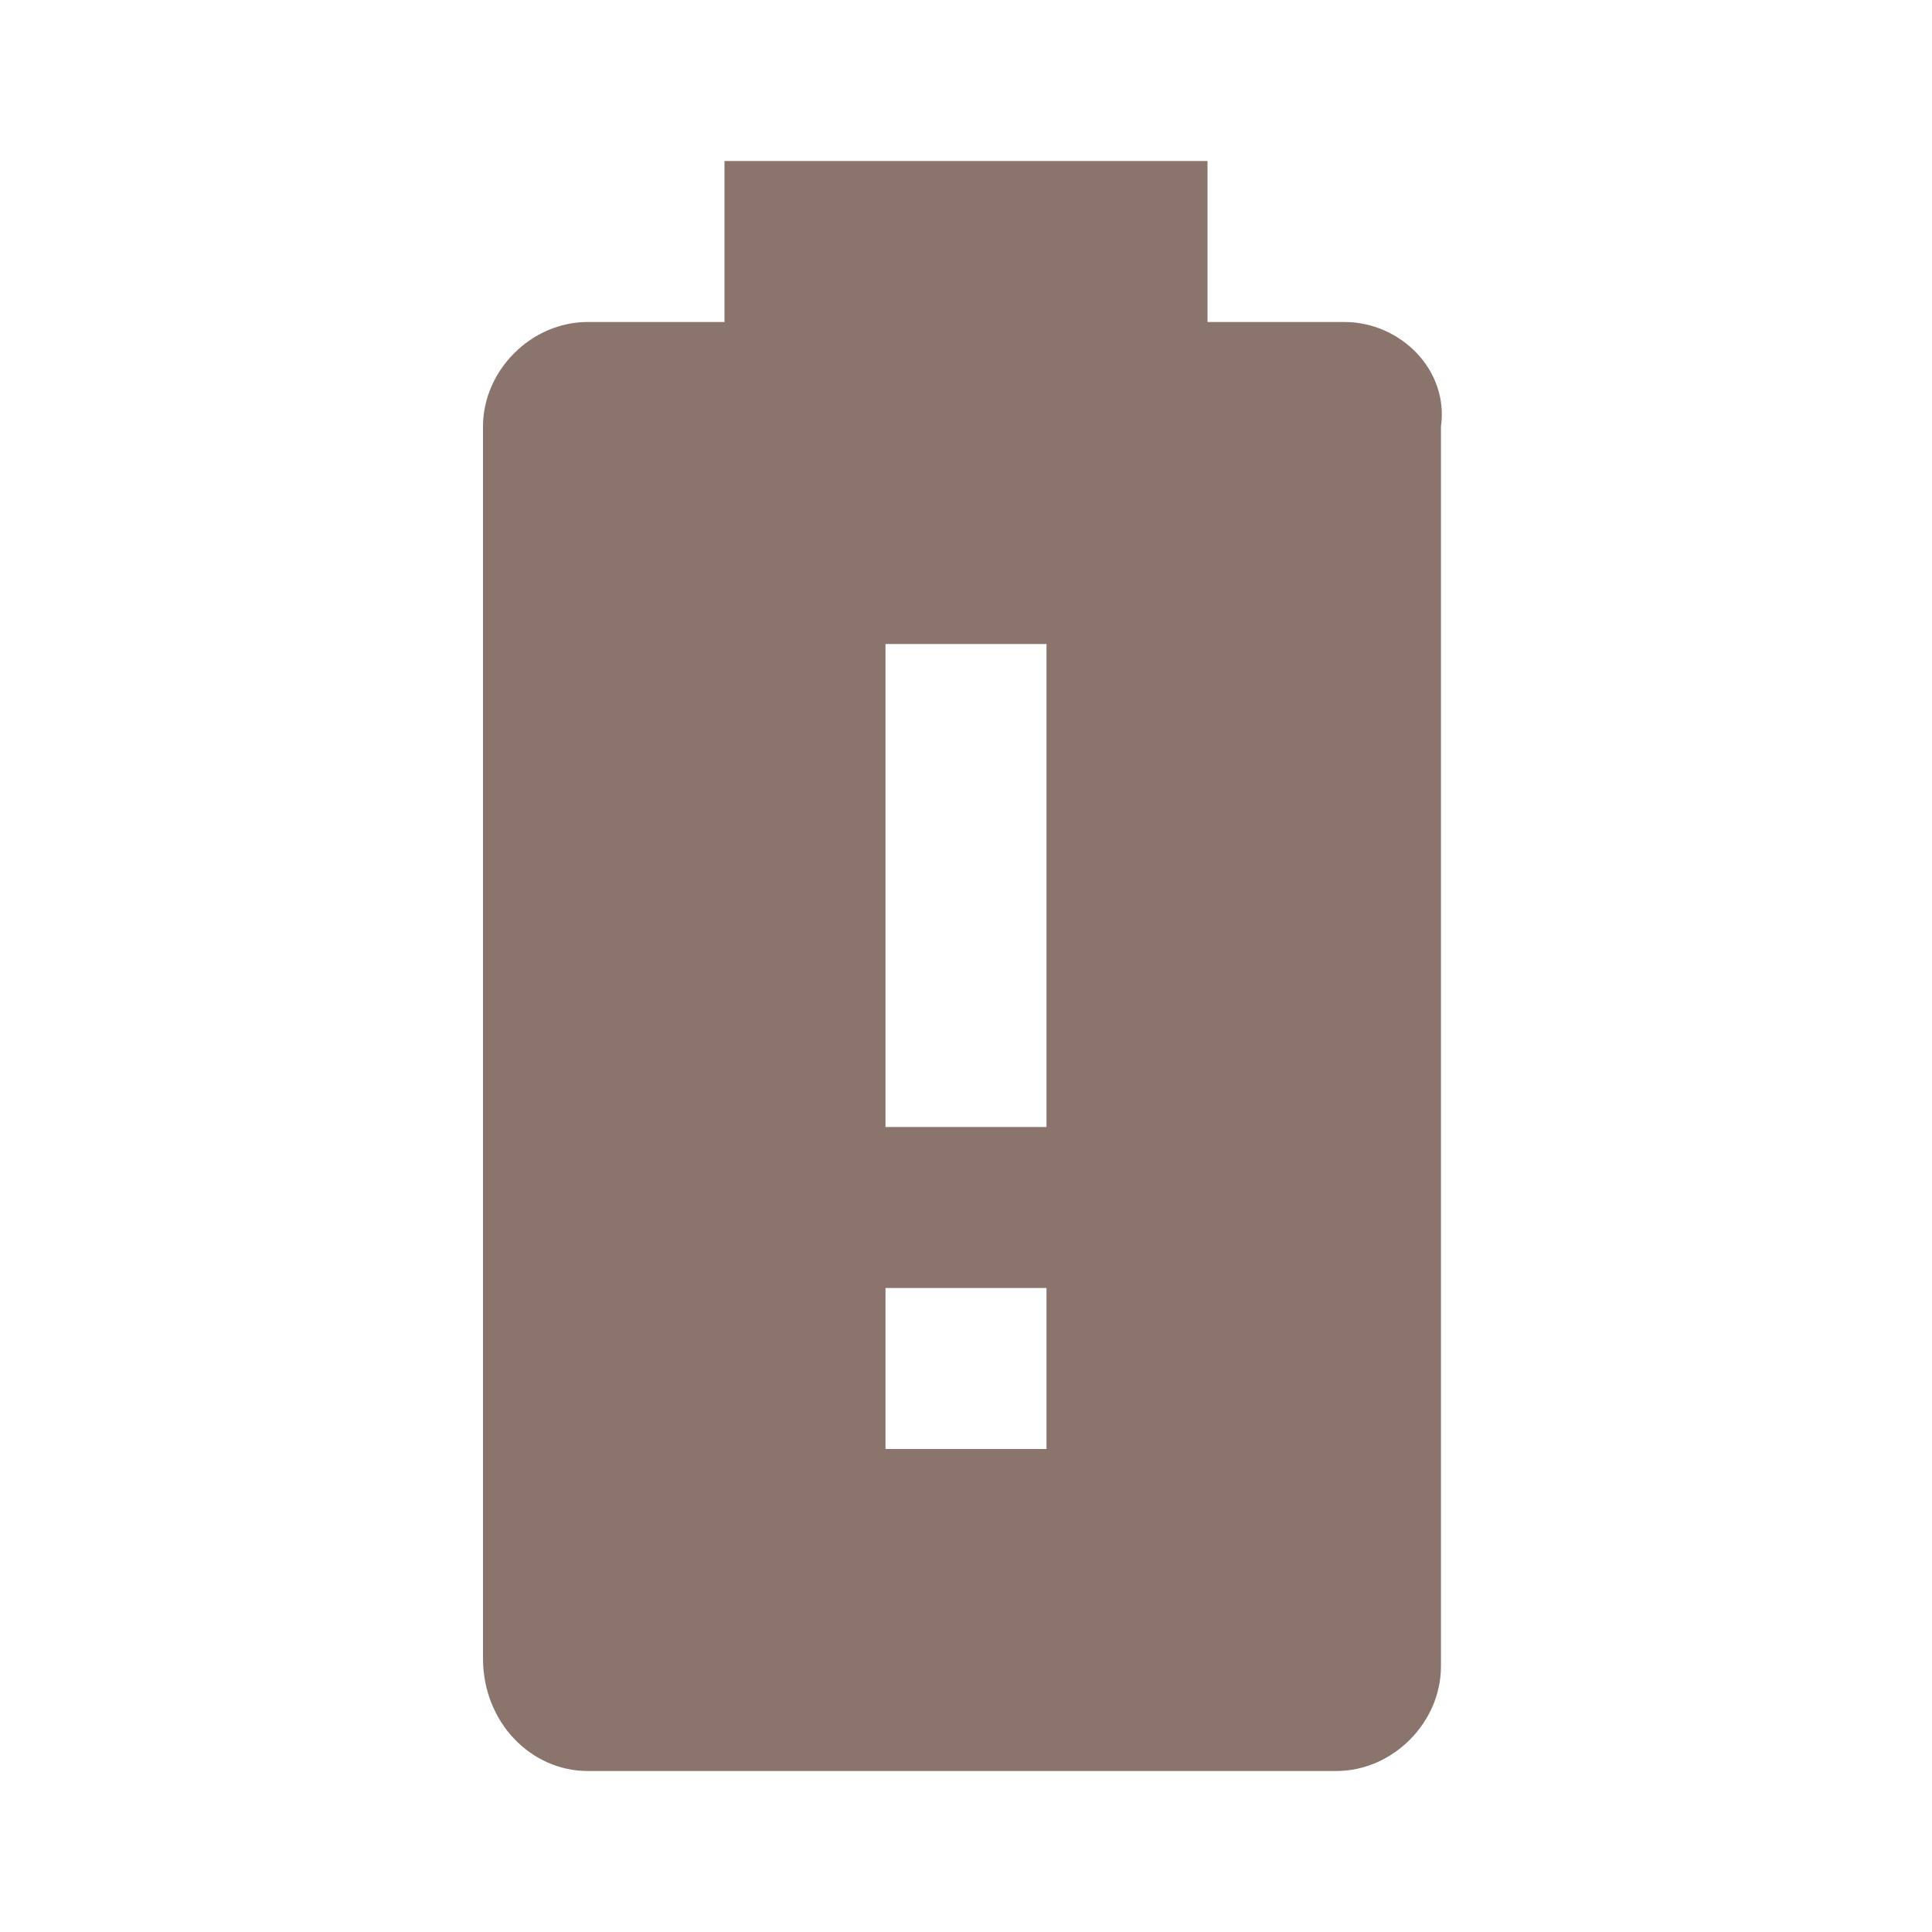
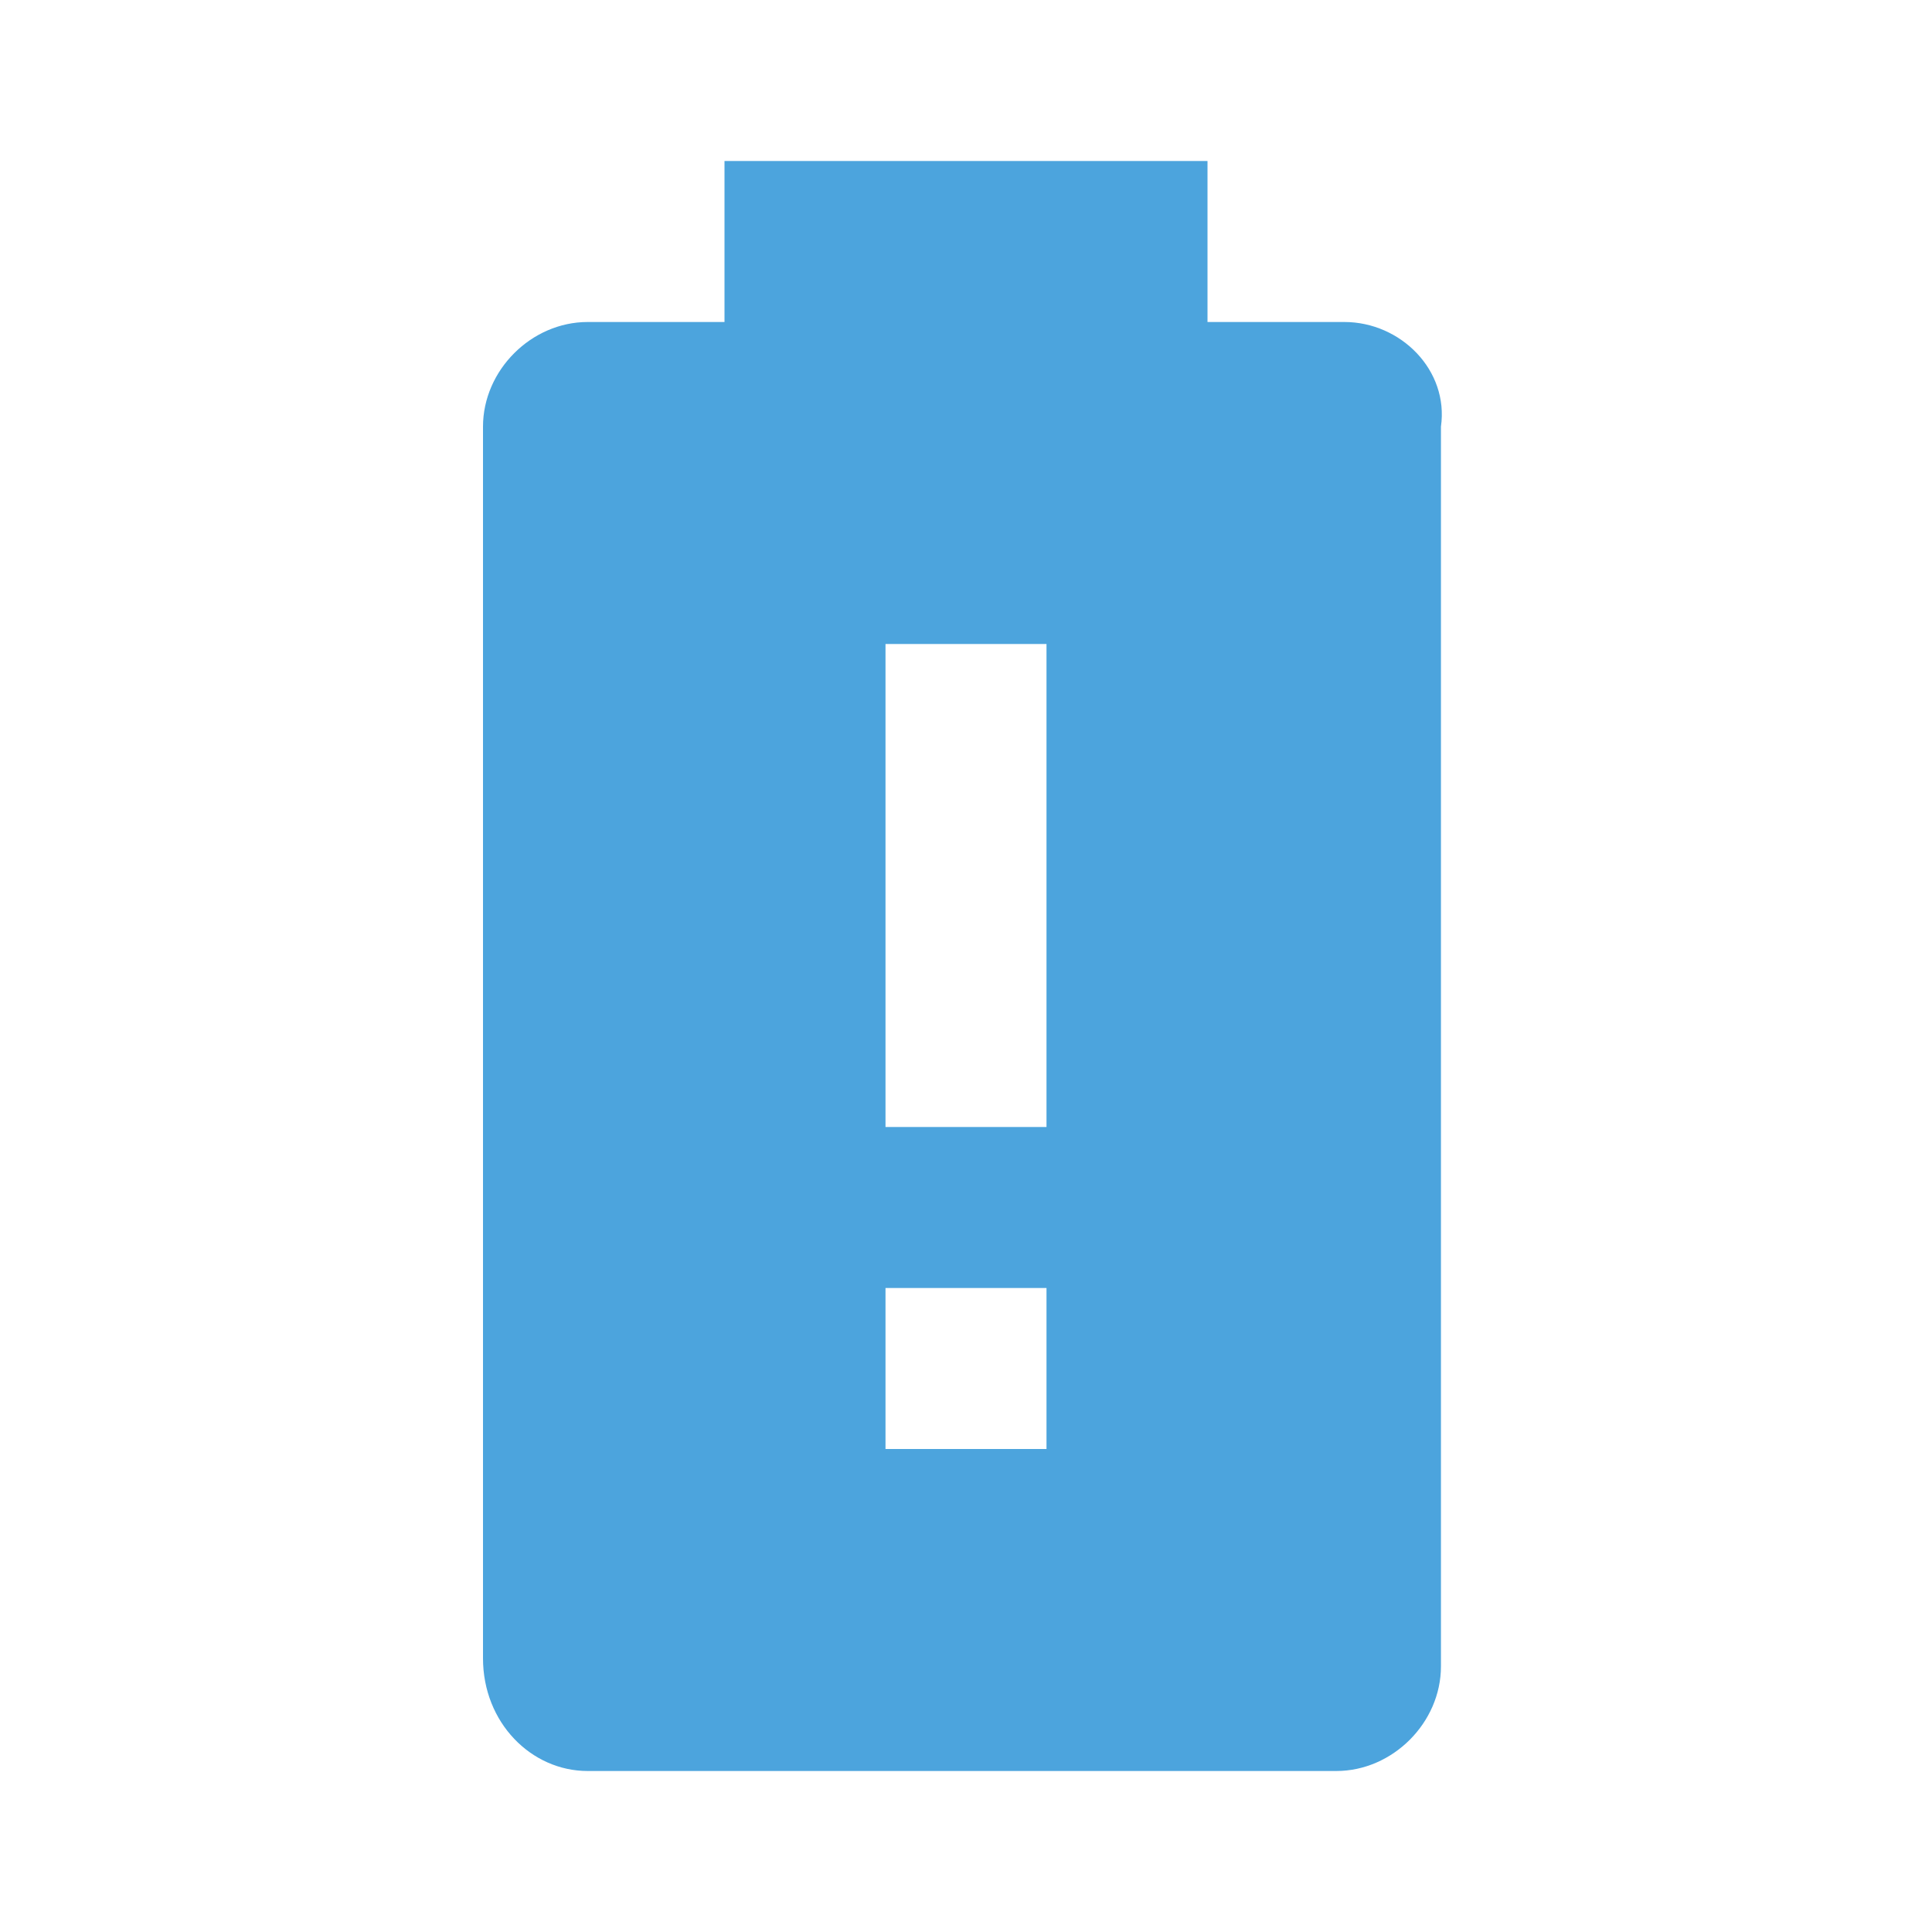
<svg xmlns="http://www.w3.org/2000/svg" viewBox="0 0 24 24">
-   <path d="M13 14H11V8H13M13 18H11V16H13M16.7 4H15V2H9V4H7.3C6.6 4 6 4.6 6 5.3V20.6C6 21.4 6.6 22 7.3 22H16.6C17.3 22 17.9 21.4 17.9 20.7V5.3C18 4.6 17.4 4 16.7 4Z" fill="#8A746C" />
+   <path d="M13 14H11V8H13M13 18H11V16H13M16.7 4H15V2H9V4H7.3C6.6 4 6 4.6 6 5.3V20.6C6 21.4 6.6 22 7.3 22H16.6C17.3 22 17.9 21.4 17.9 20.7V5.3C18 4.6 17.4 4 16.7 4Z" fill="#4CA4DD" />
</svg>
